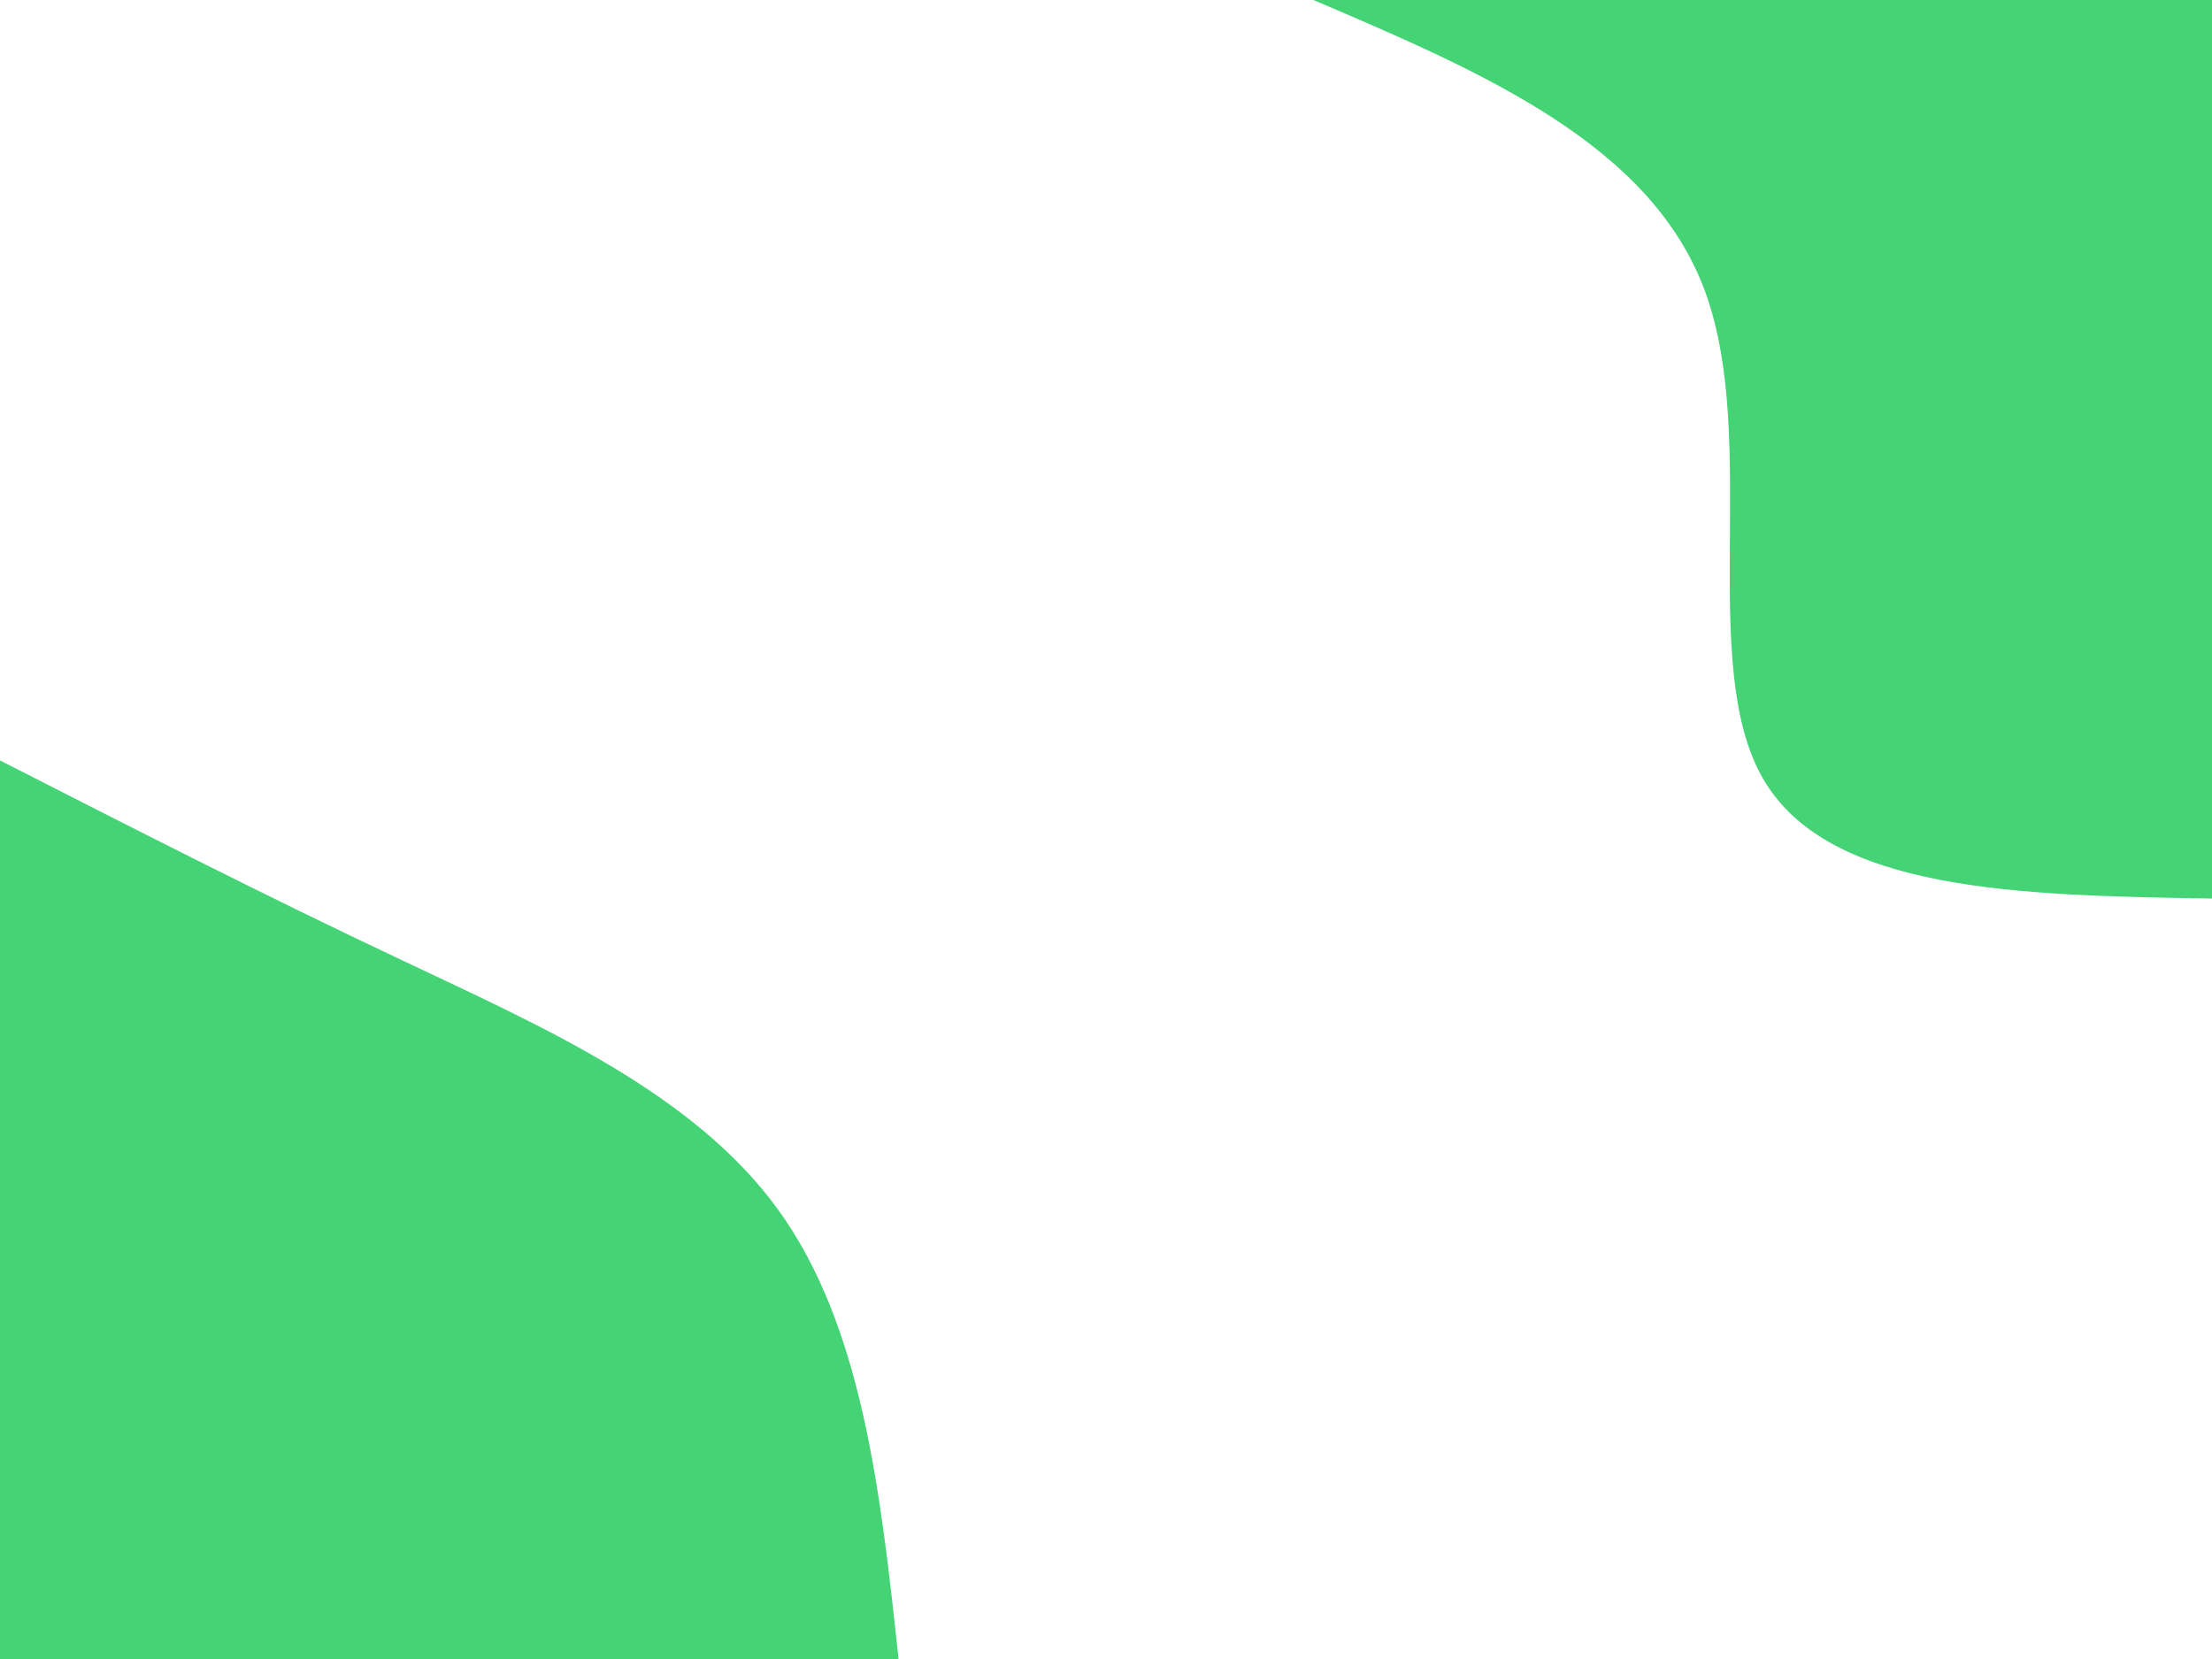
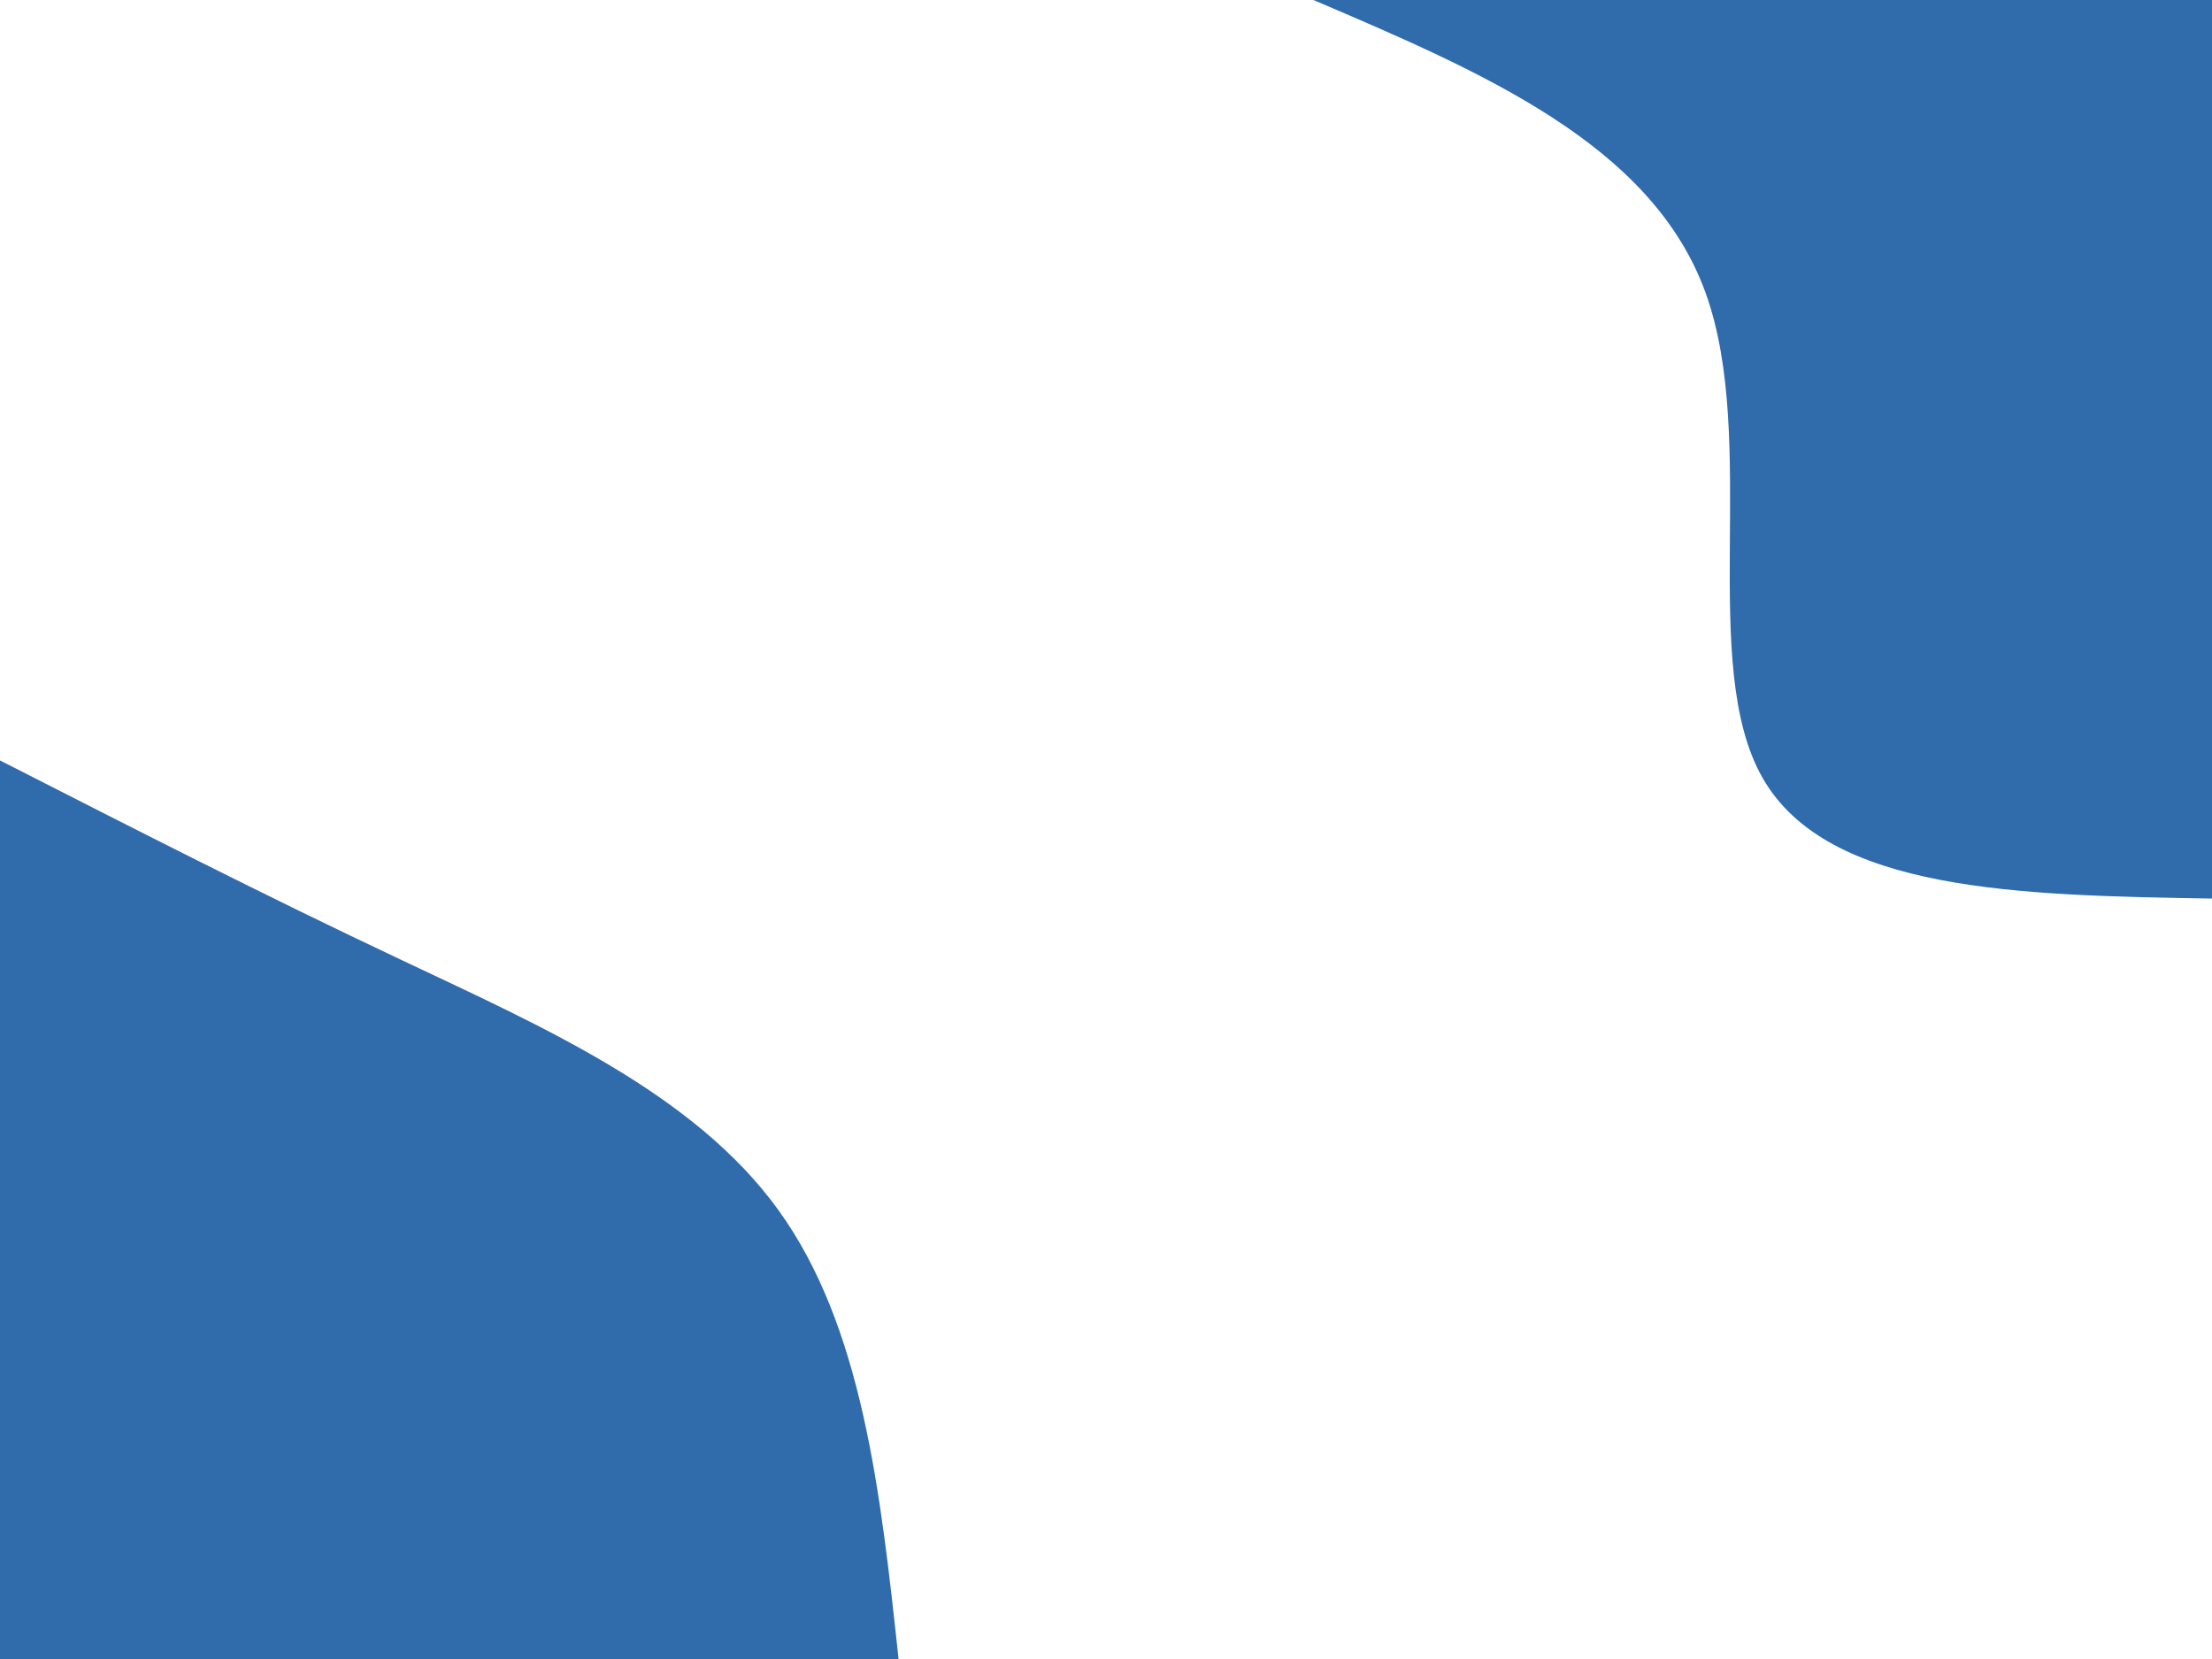
<svg xmlns="http://www.w3.org/2000/svg" id="visual" viewBox="0 0 900 675" width="900" height="675" version="1.1">
  <rect x="0" y="0" width="900" height="675" fill="#ffffff" />
  <defs>
    <linearGradient id="grad1_0" x1="25%" y1="0%" x2="100%" y2="100%">
      <stop offset="23.333%" stop-color="#ffffff" stop-opacity="1" />
      <stop offset="76.667%" stop-color="#ffffff" stop-opacity="1" />
    </linearGradient>
  </defs>
  <defs>
    <linearGradient id="grad2_0" x1="0%" y1="0%" x2="75%" y2="100%">
      <stop offset="23.333%" stop-color="#ffffff" stop-opacity="1" />
      <stop offset="76.667%" stop-color="#ffffff" stop-opacity="1" />
    </linearGradient>
  </defs>
  <g transform="translate(900, 0)">
-     <path d="M0 365.6C-78.1 364.3 -156.3 362.9 -182.8 316.6C-209.3 270.4 -184.2 179.3 -206.1 119C-228 58.7 -296.8 29.4 -365.6 0L0 0Z" fill="#44D375" />
+     <path d="M0 365.6C-78.1 364.3 -156.3 362.9 -182.8 316.6C-209.3 270.4 -184.2 179.3 -206.1 119C-228 58.7 -296.8 29.4 -365.6 0L0 0Z" fill="#306BAC" />
  </g>
  <g transform="translate(0, 675)">
-     <path d="M0 -365.6C53.4 -338.4 106.7 -311.1 164 -284.1C221.3 -257 282.4 -230.1 316.6 -182.8C350.9 -135.5 358.3 -67.8 365.6 0L0 0Z" fill="#44D375" />
+     <path d="M0 -365.6C53.4 -338.4 106.7 -311.1 164 -284.1C221.3 -257 282.4 -230.1 316.6 -182.8C350.9 -135.5 358.3 -67.8 365.6 0L0 0Z" fill="#306BAC" />
  </g>
</svg>
